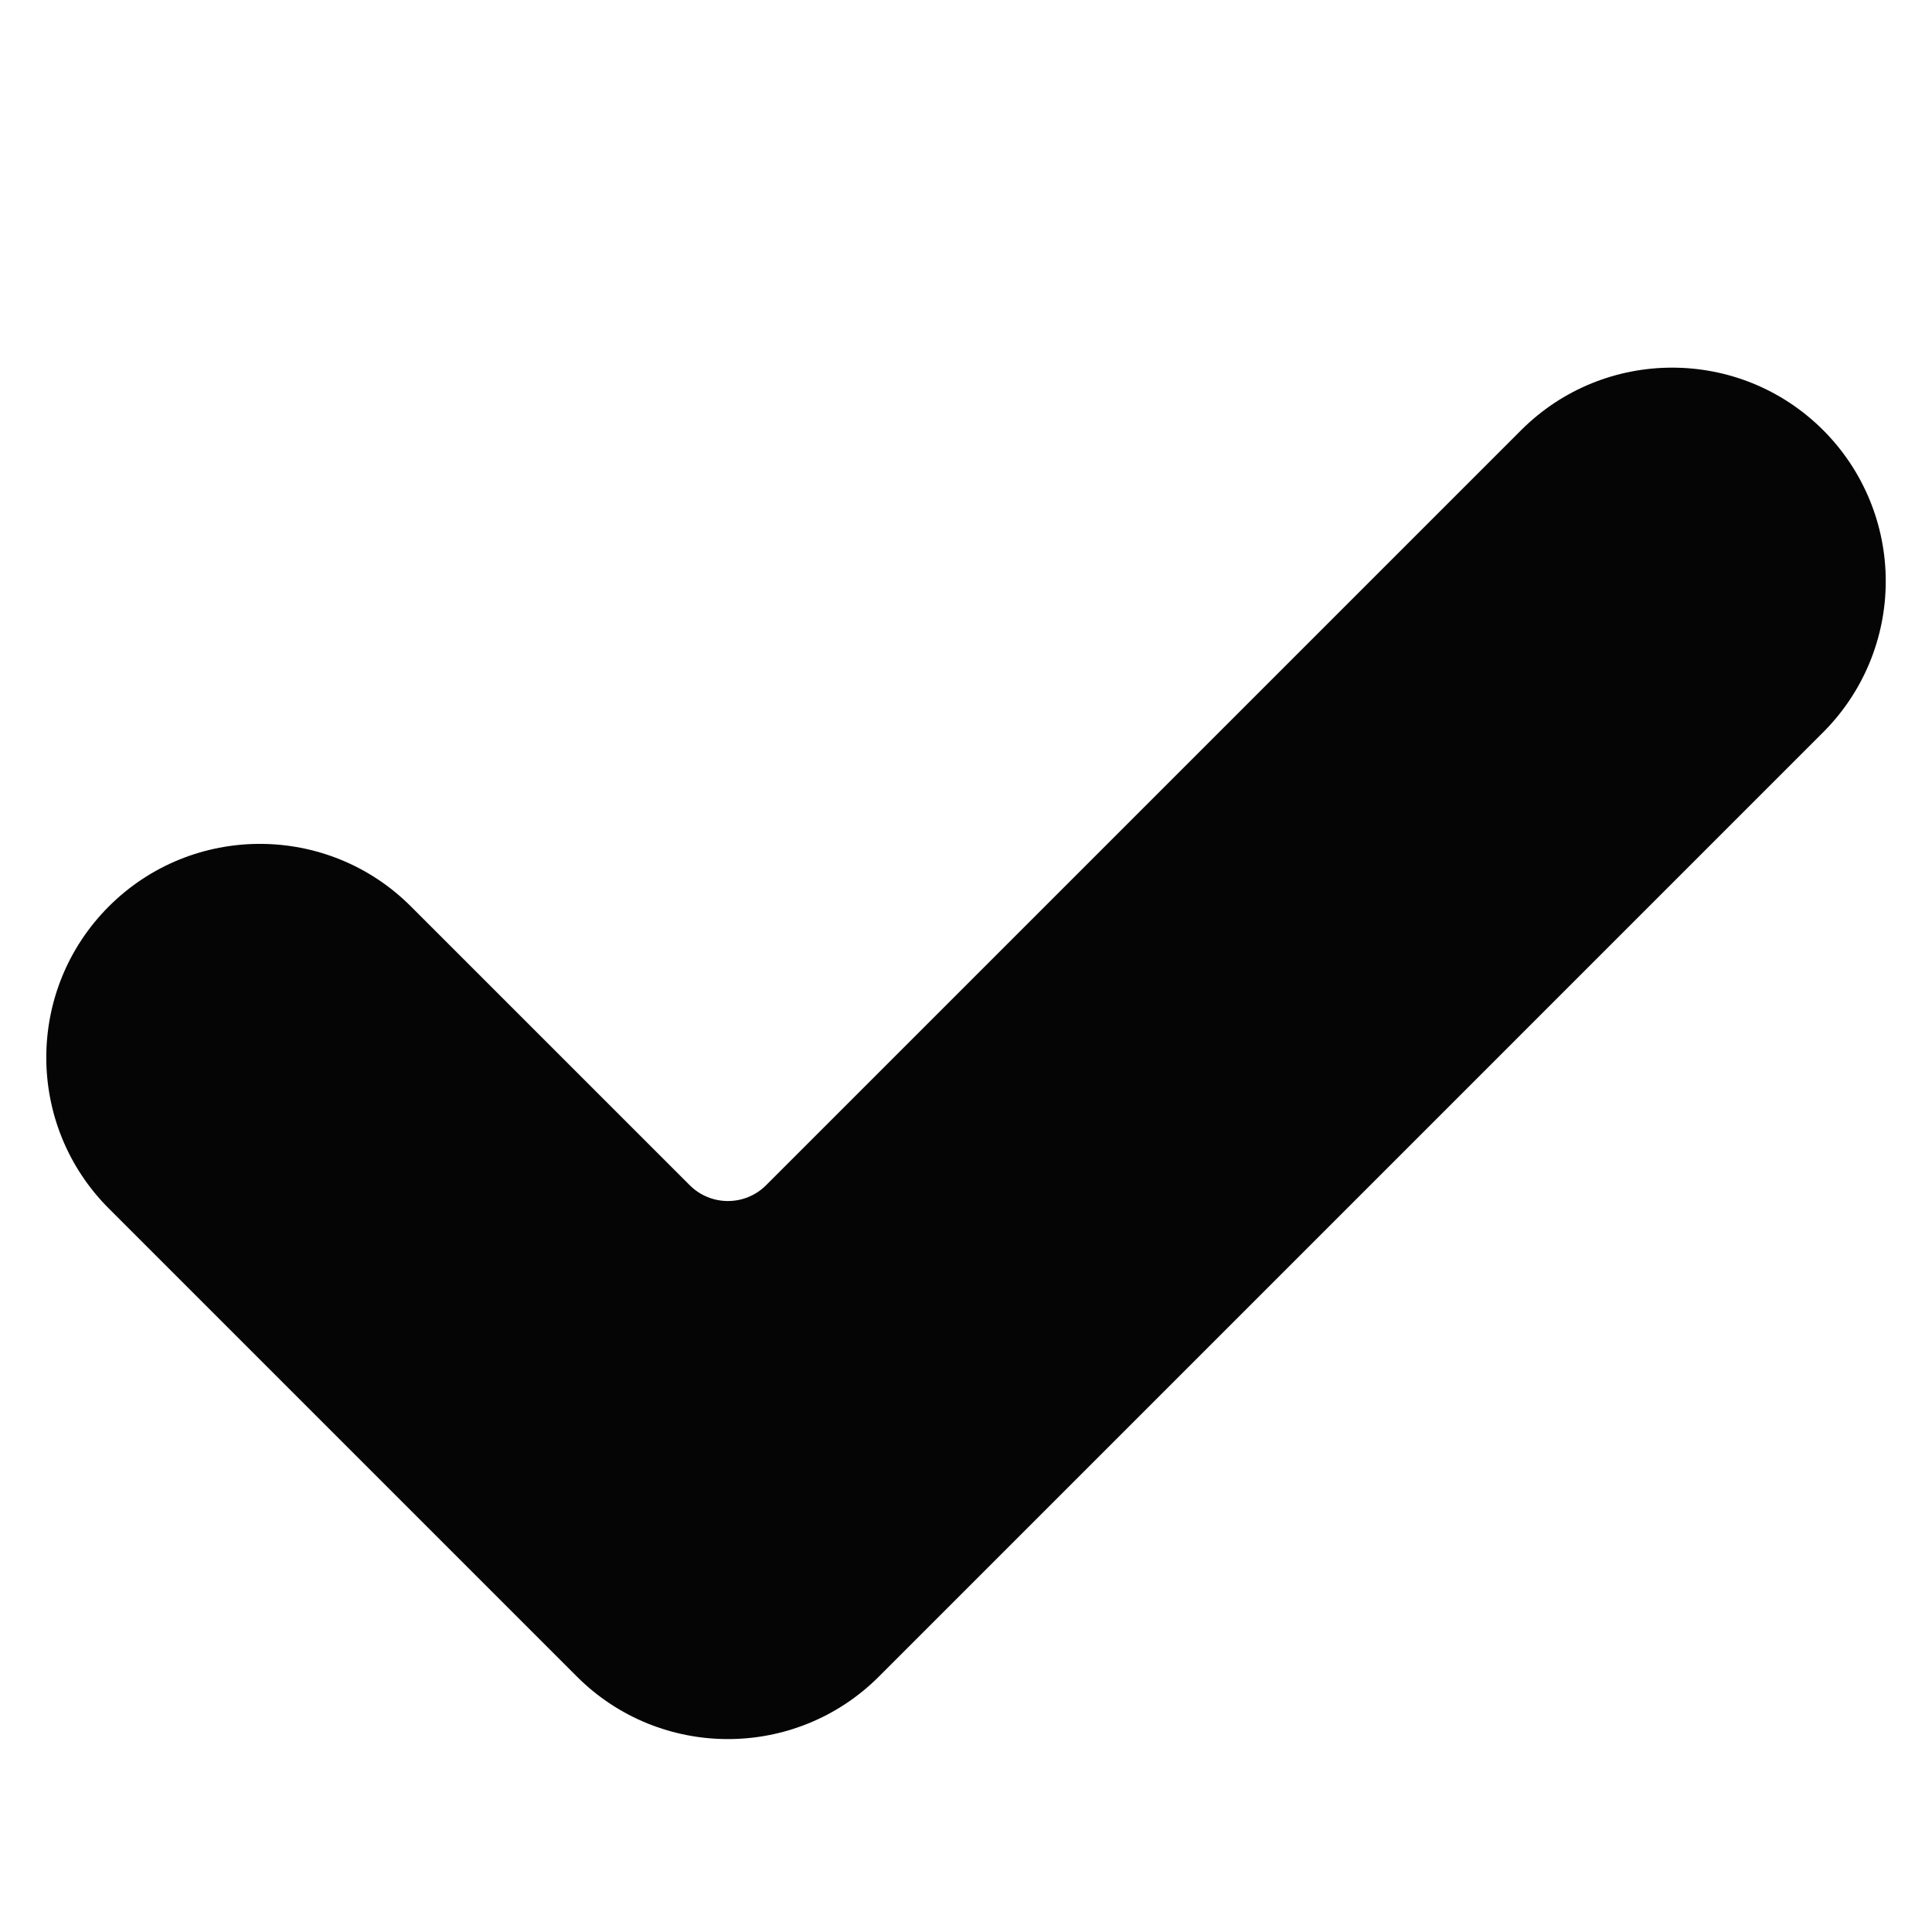
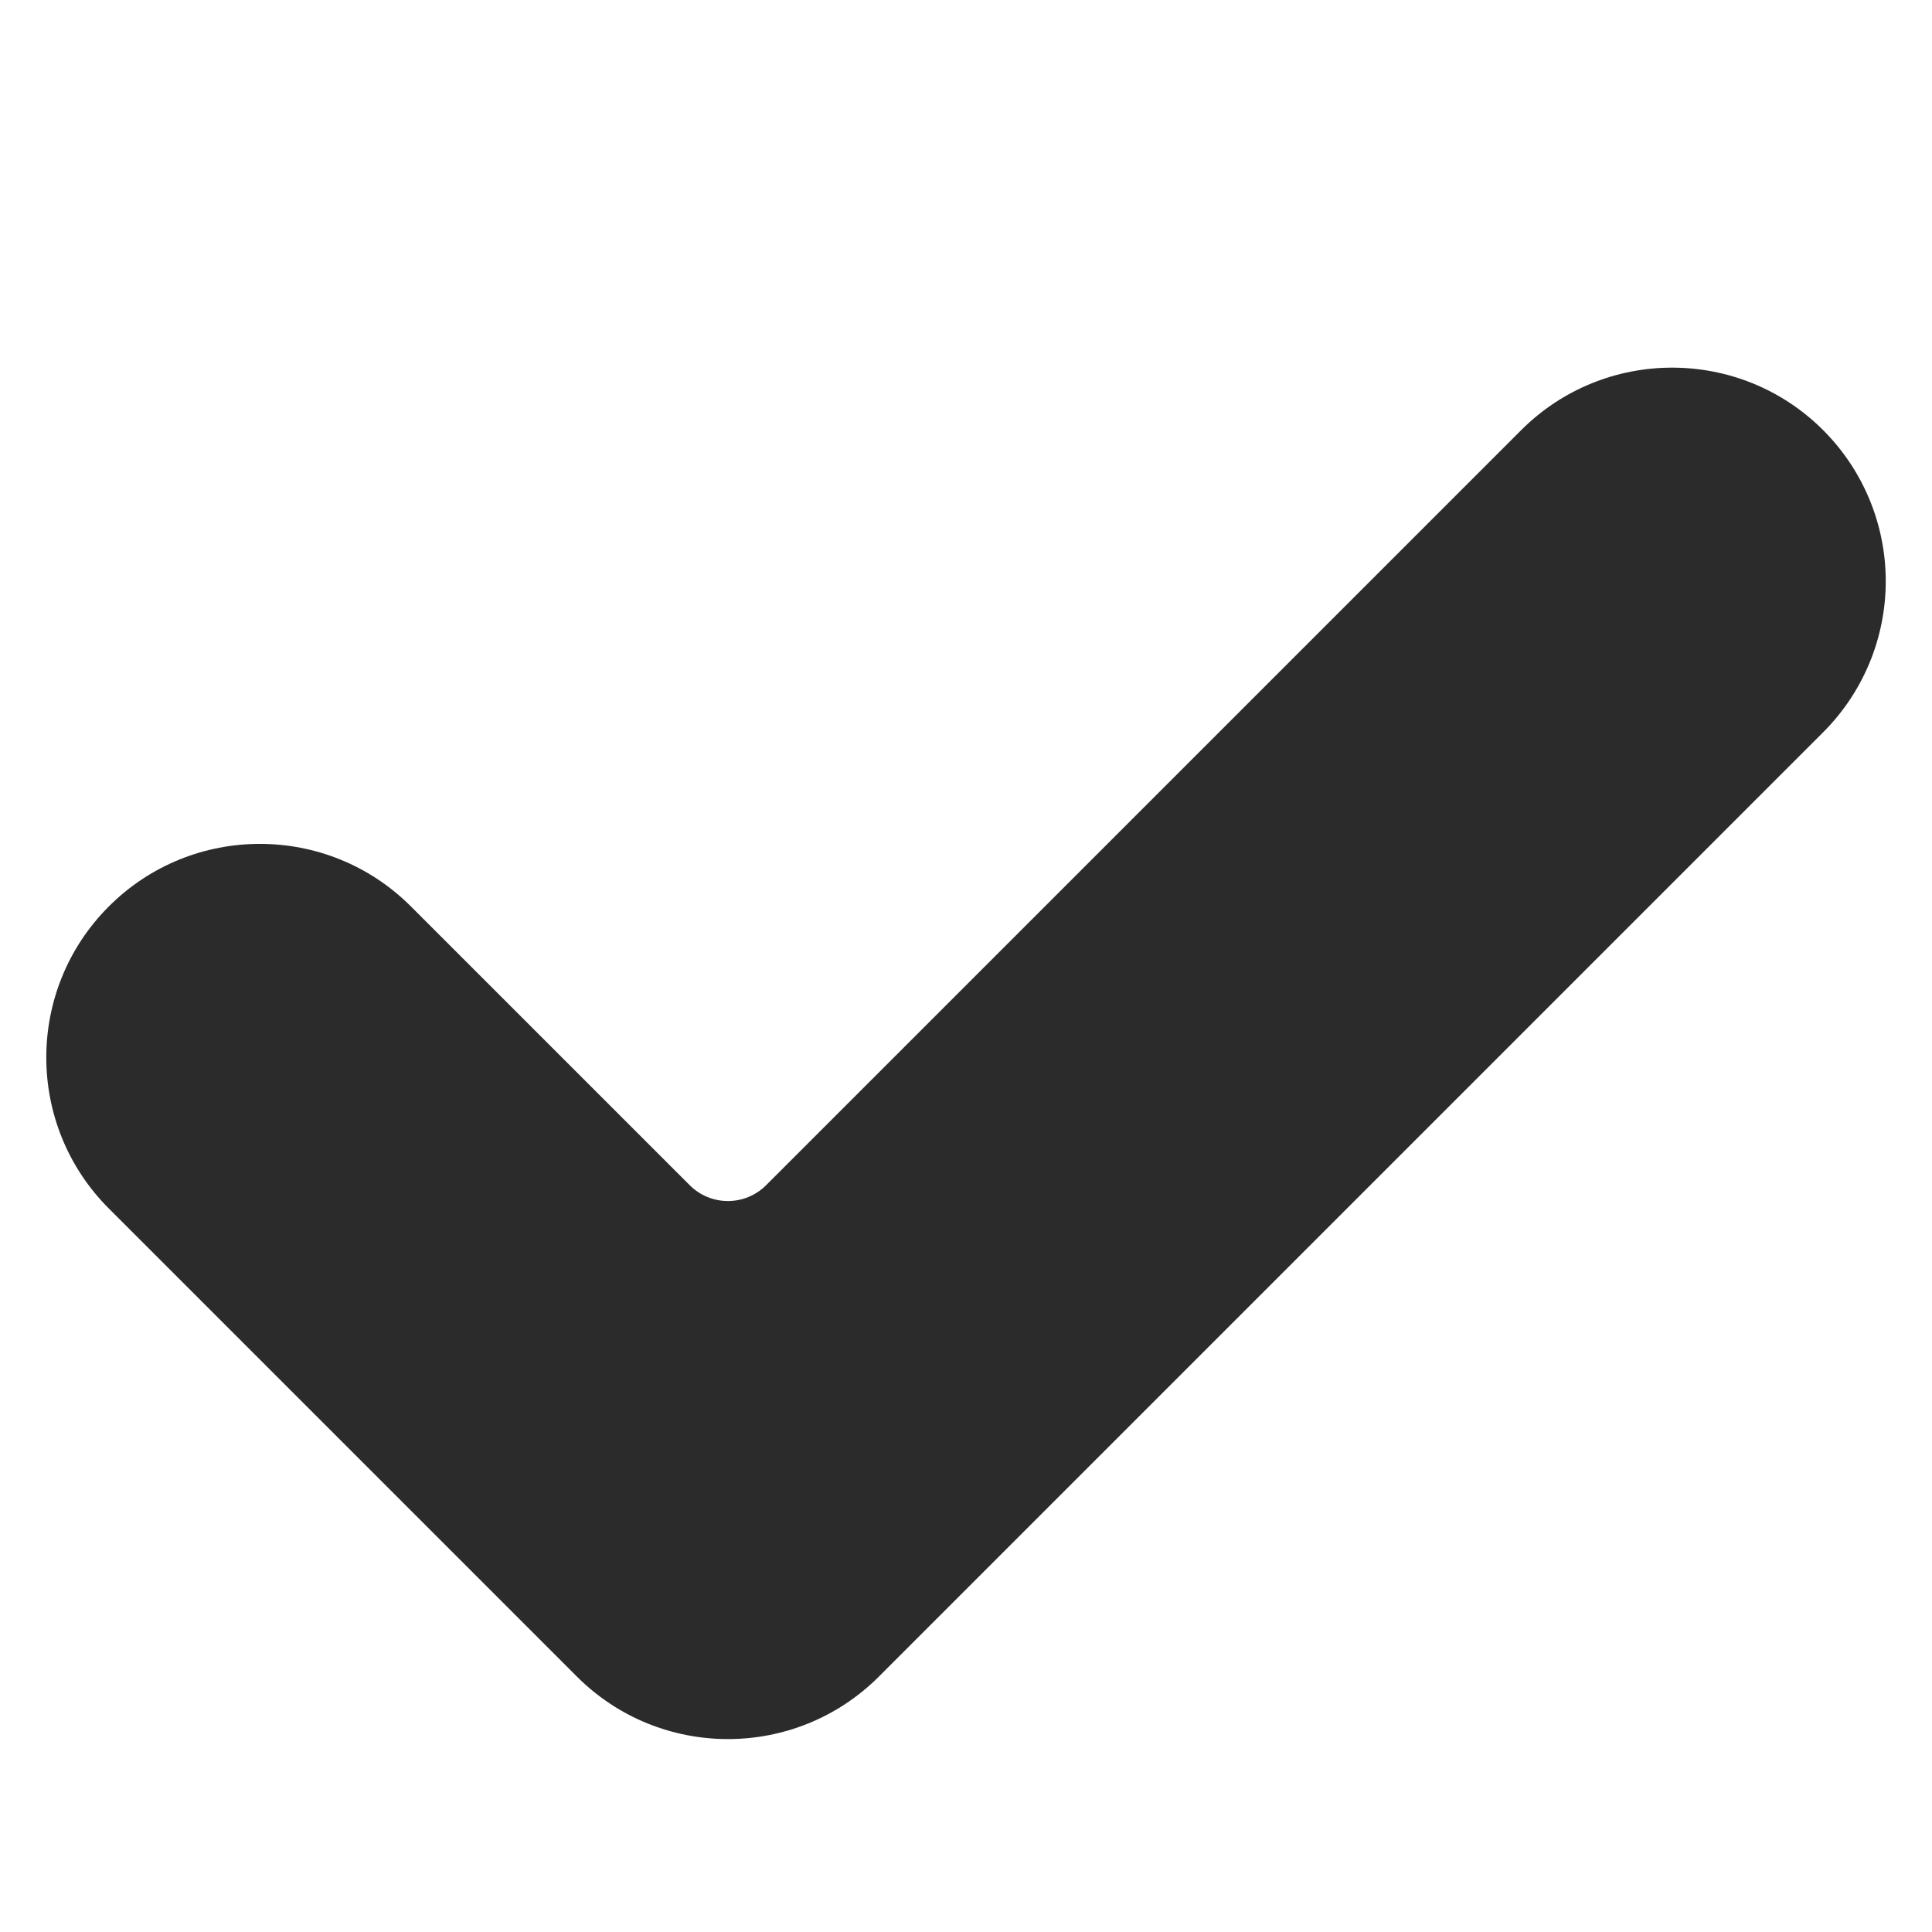
<svg xmlns="http://www.w3.org/2000/svg" version="1.1" id="Layer_1" x="0px" y="0px" width="48px" height="48px" viewBox="0 0 48 48" enable-background="new 0 0 48 48" xml:space="preserve">
  <g>
-     <path fill="#050505" d="M21.837,41.653c-2.072,2.072-5.433,2.072-7.505,0L2.704,30.025c-2.072-2.072-2.072-5.433,0-7.505   s5.433-2.072,7.505,0l6.928,6.927c0.523,0.523,1.372,0.523,1.896,0l18.759-18.759c2.072-2.072,5.433-2.072,7.505,0   c0.995,0.995,1.554,2.345,1.554,3.752s-0.559,2.757-1.554,3.752L21.837,41.653z" />
+     <path fill="#2b2b2b" d="M21.837,41.653c-2.072,2.072-5.433,2.072-7.505,0L2.704,30.025c-2.072-2.072-2.072-5.433,0-7.505   s5.433-2.072,7.505,0l6.928,6.927c0.523,0.523,1.372,0.523,1.896,0l18.759-18.759c2.072-2.072,5.433-2.072,7.505,0   c0.995,0.995,1.554,2.345,1.554,3.752s-0.559,2.757-1.554,3.752L21.837,41.653z" />
  </g>
</svg>
